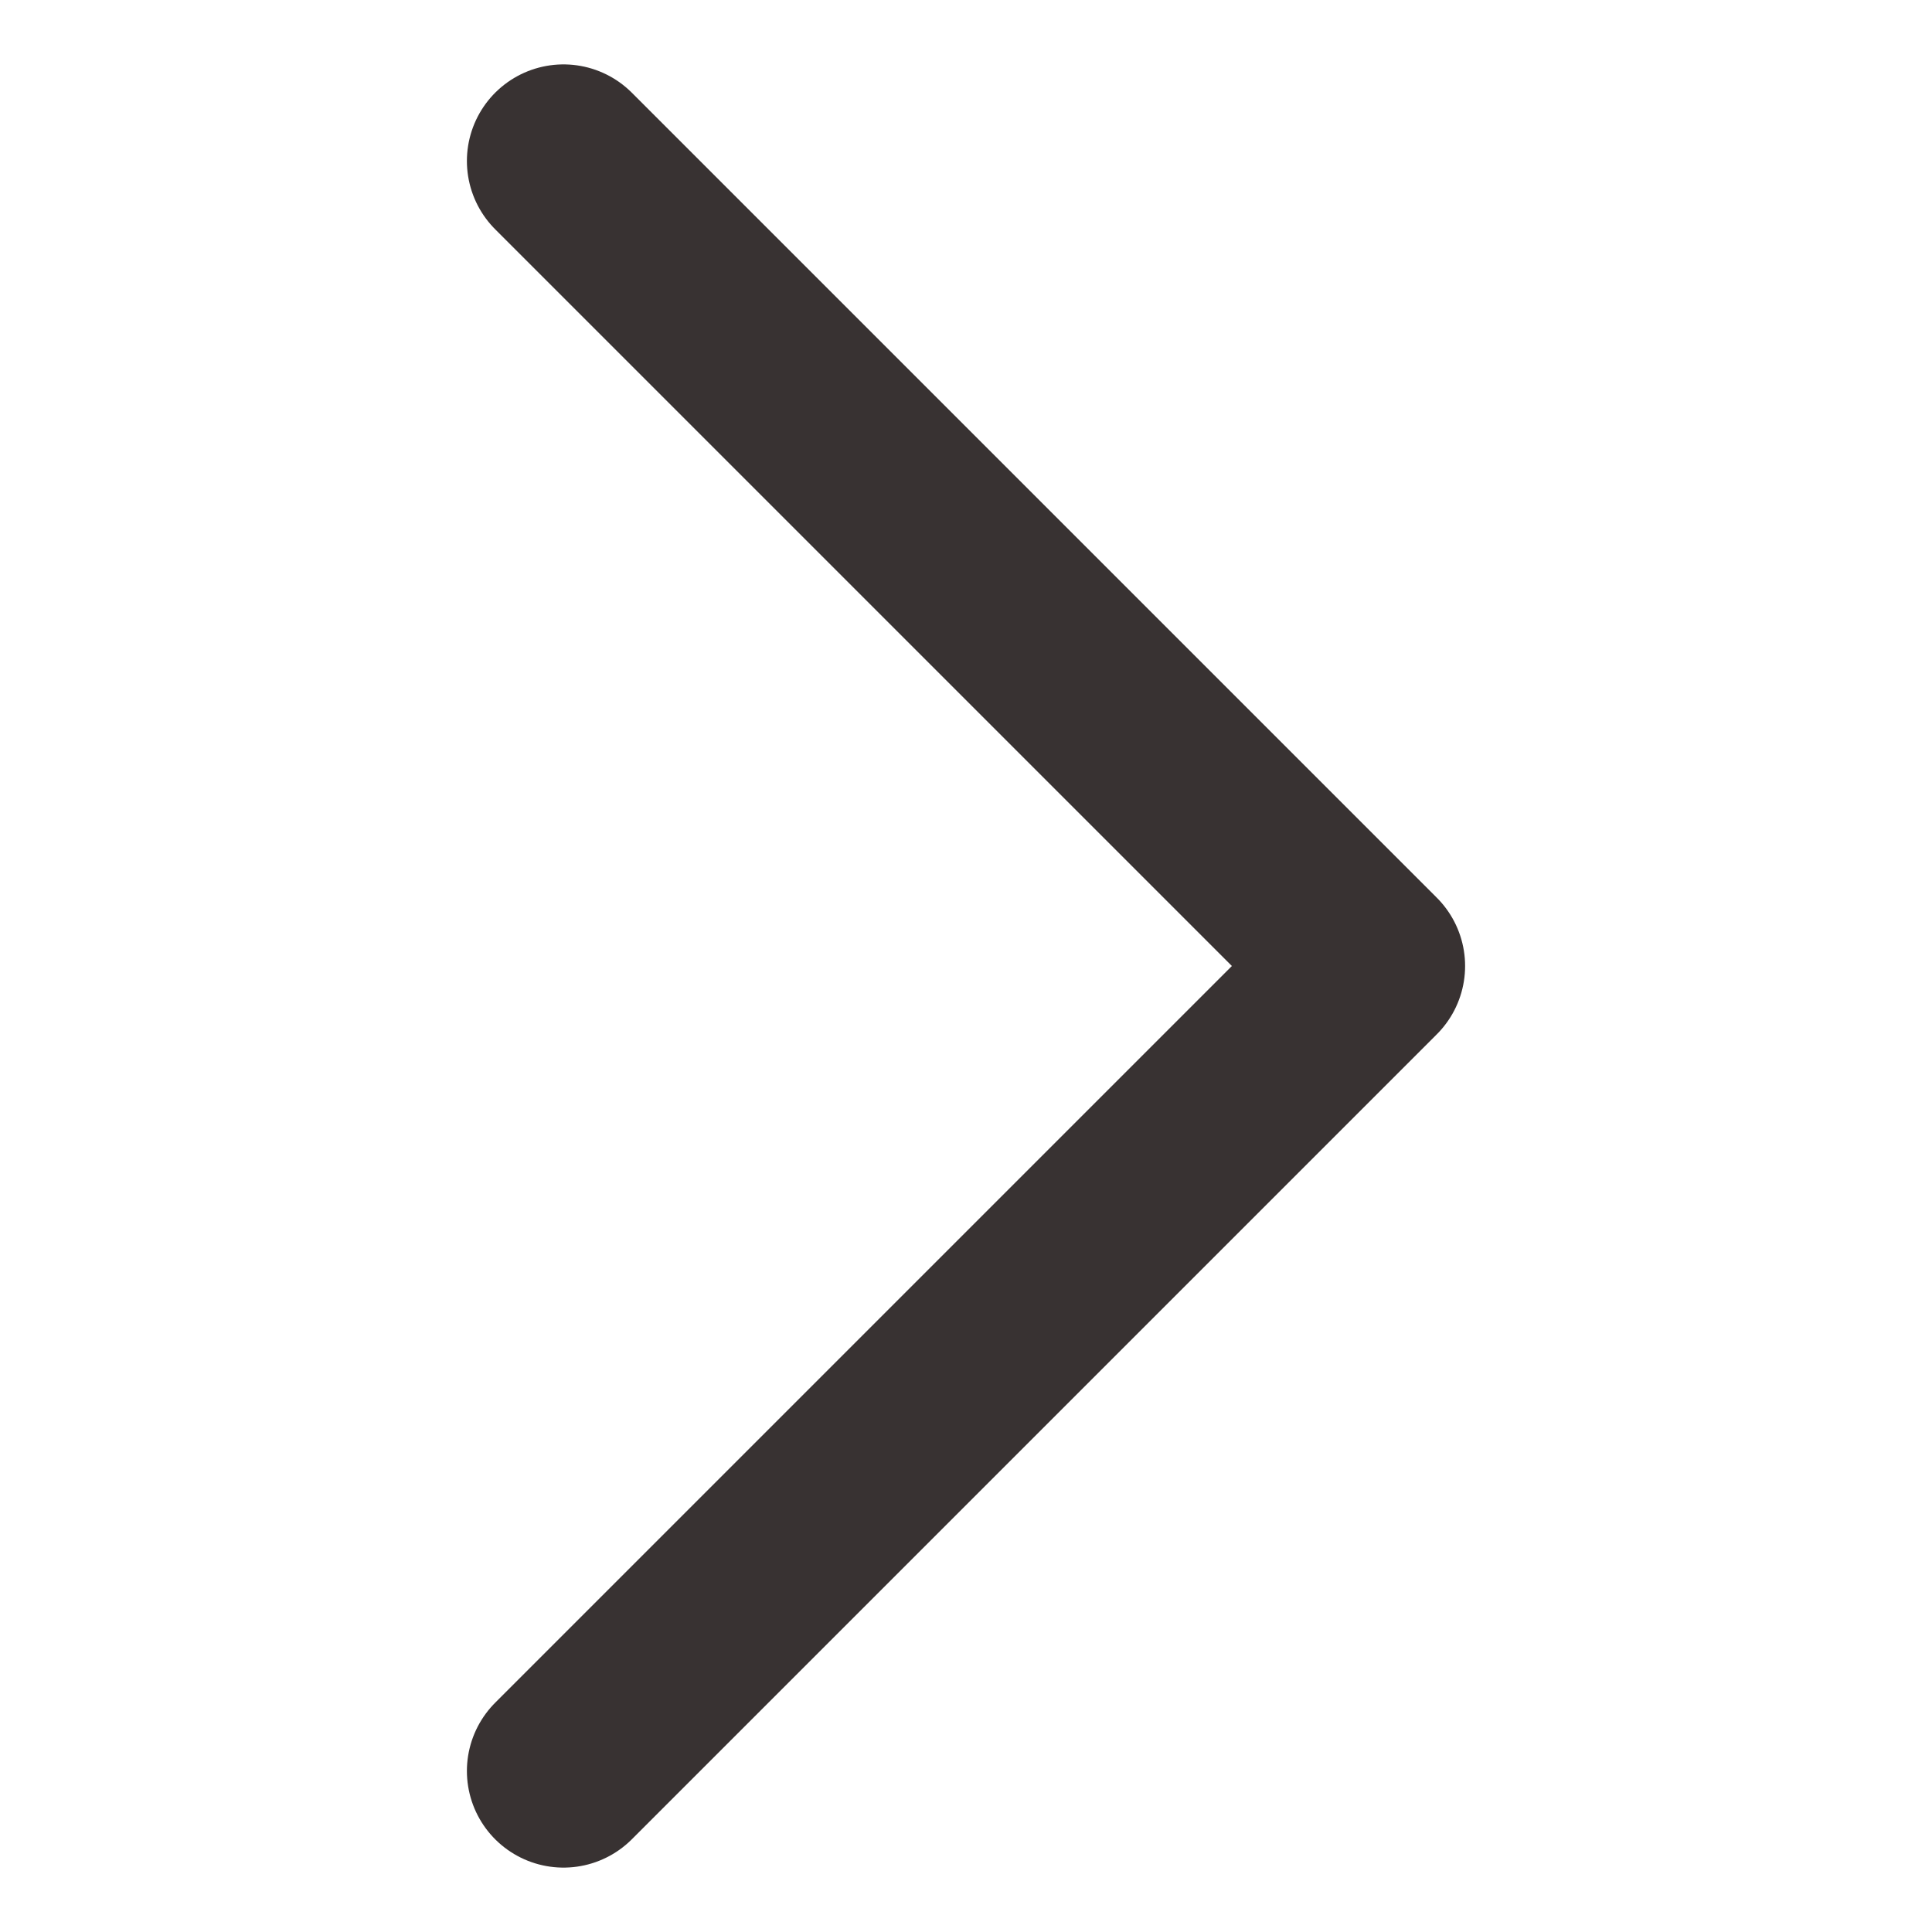
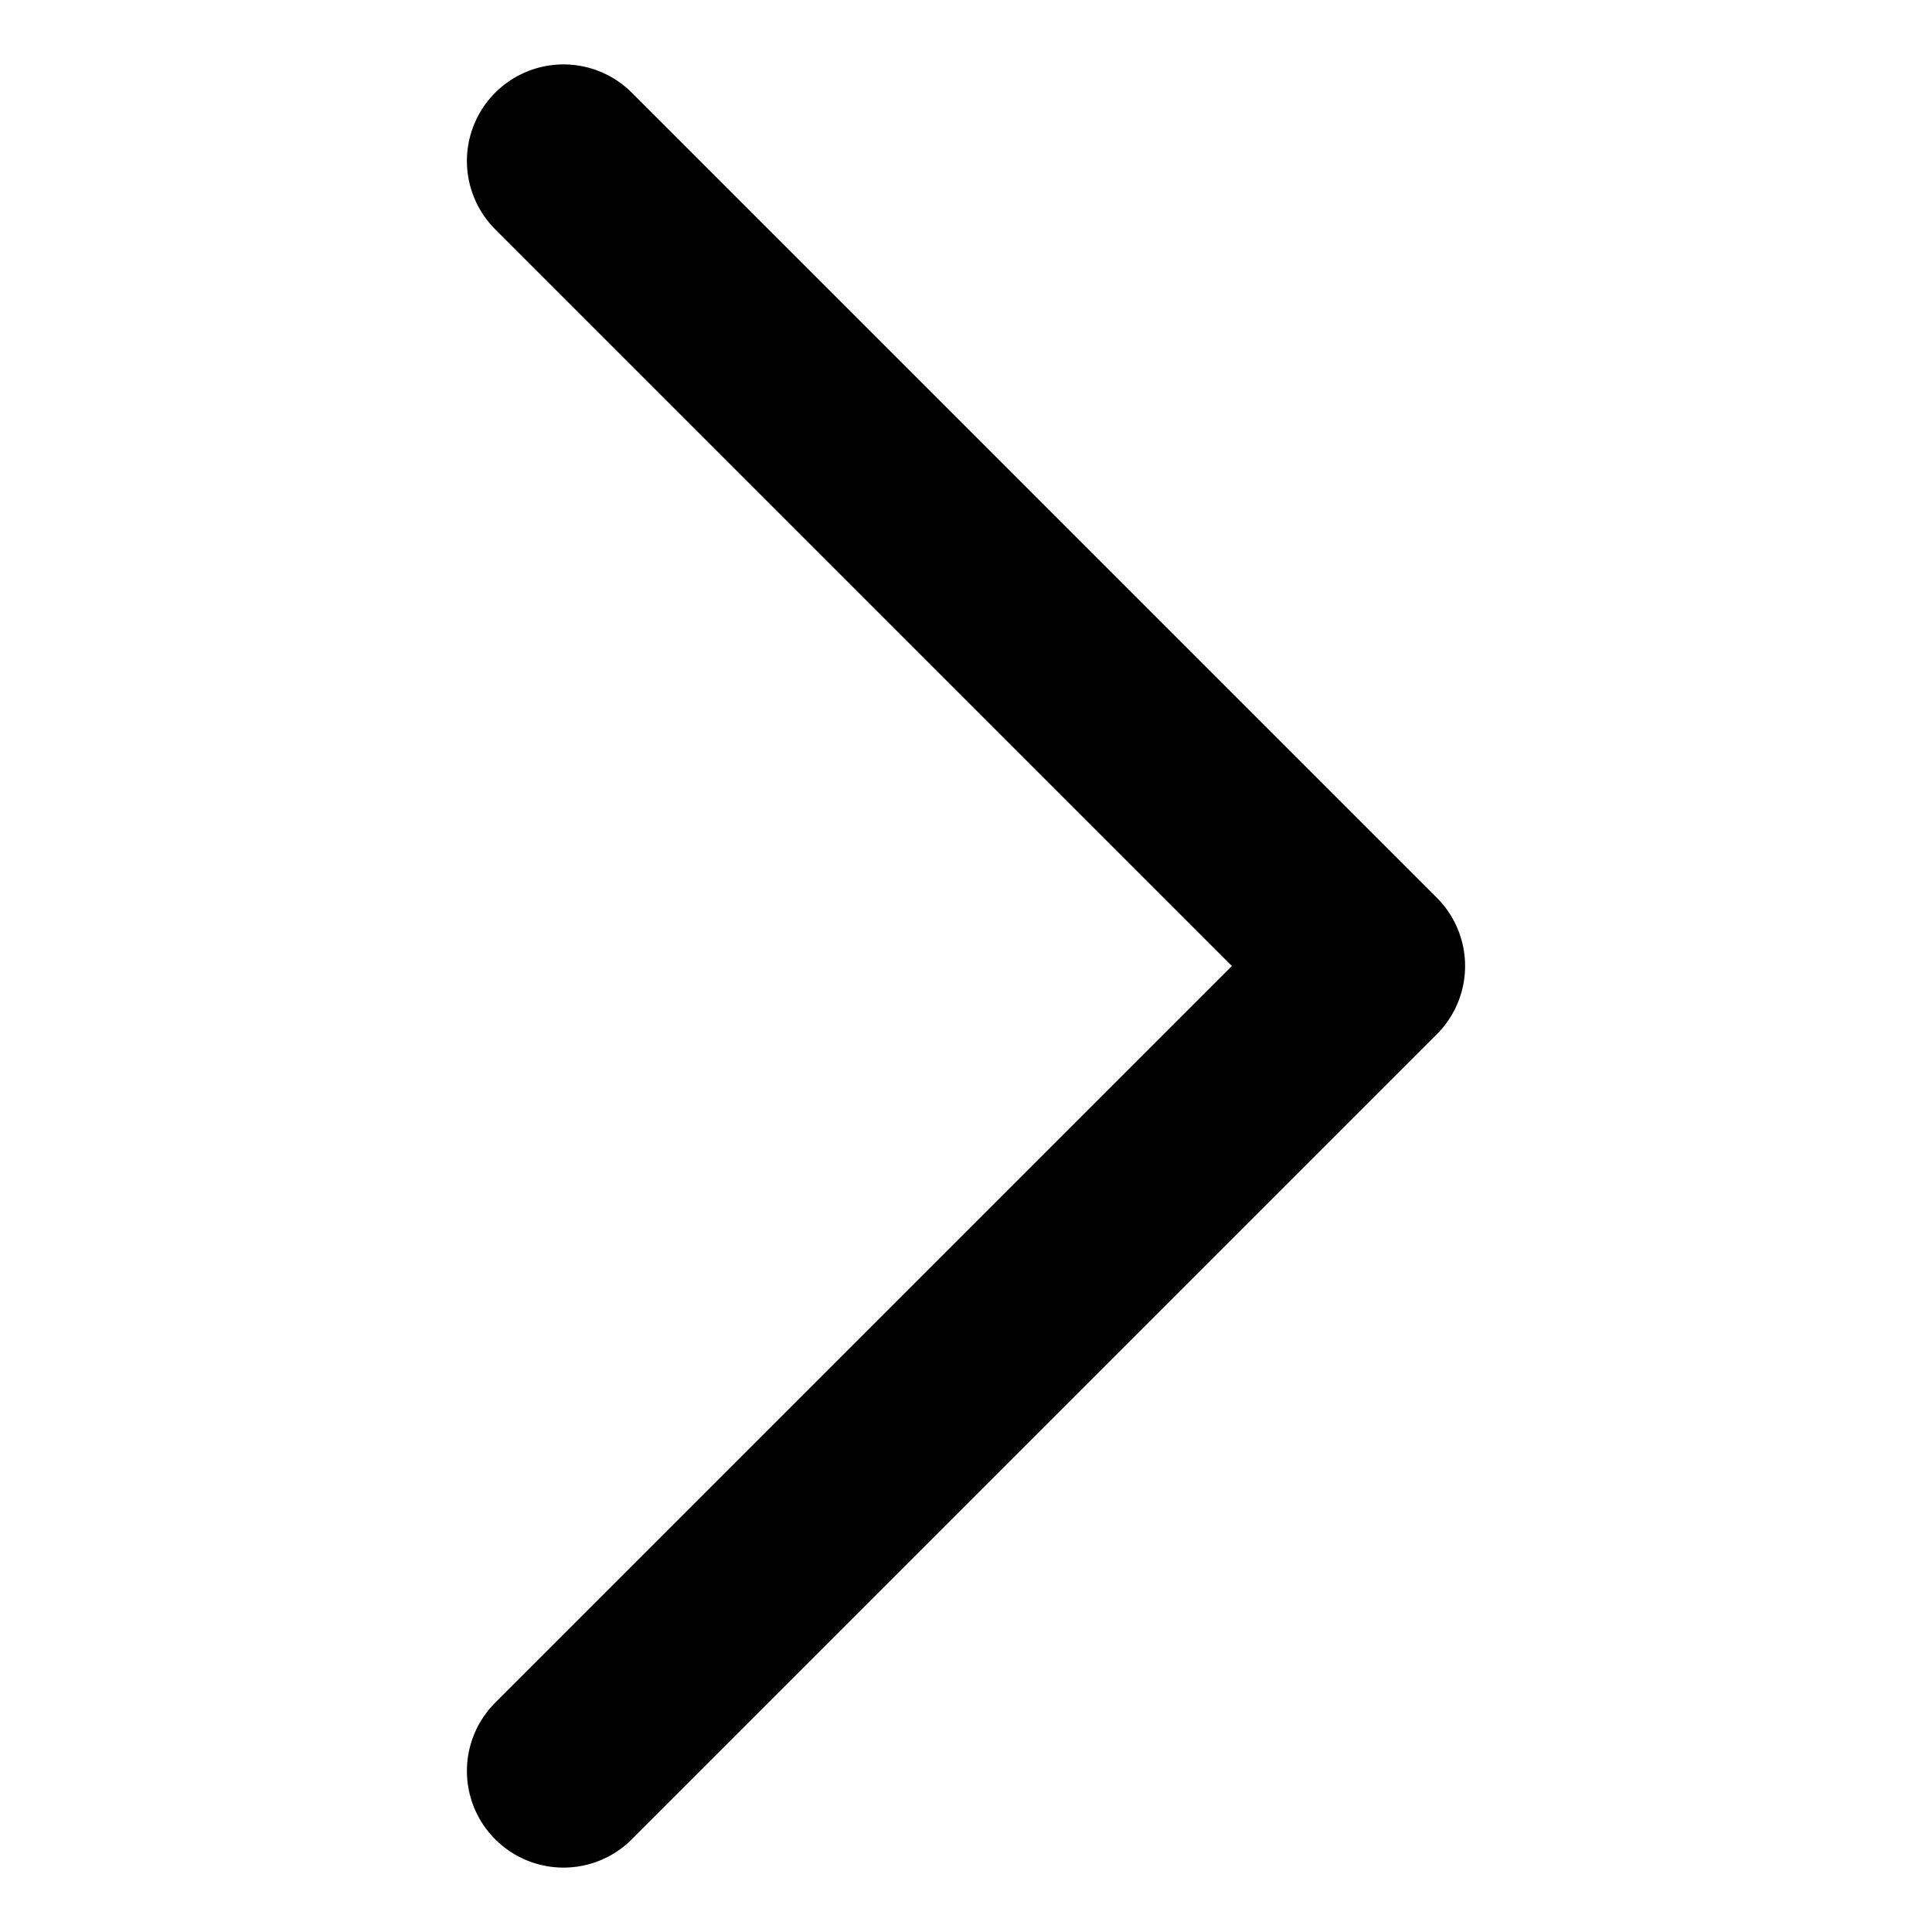
<svg xmlns="http://www.w3.org/2000/svg" width="24" height="24" viewBox="0 0 24 24" fill="none">
-   <path d="M7 22L17 12L7 2" stroke-width="2.4" stroke-linecap="round" stroke-linejoin="round" stroke="#383232" />
+   <path d="M7 22L17 12L7 2" stroke-width="2.4" stroke-linecap="round" stroke-linejoin="round" stroke="currentColor" />
</svg>
